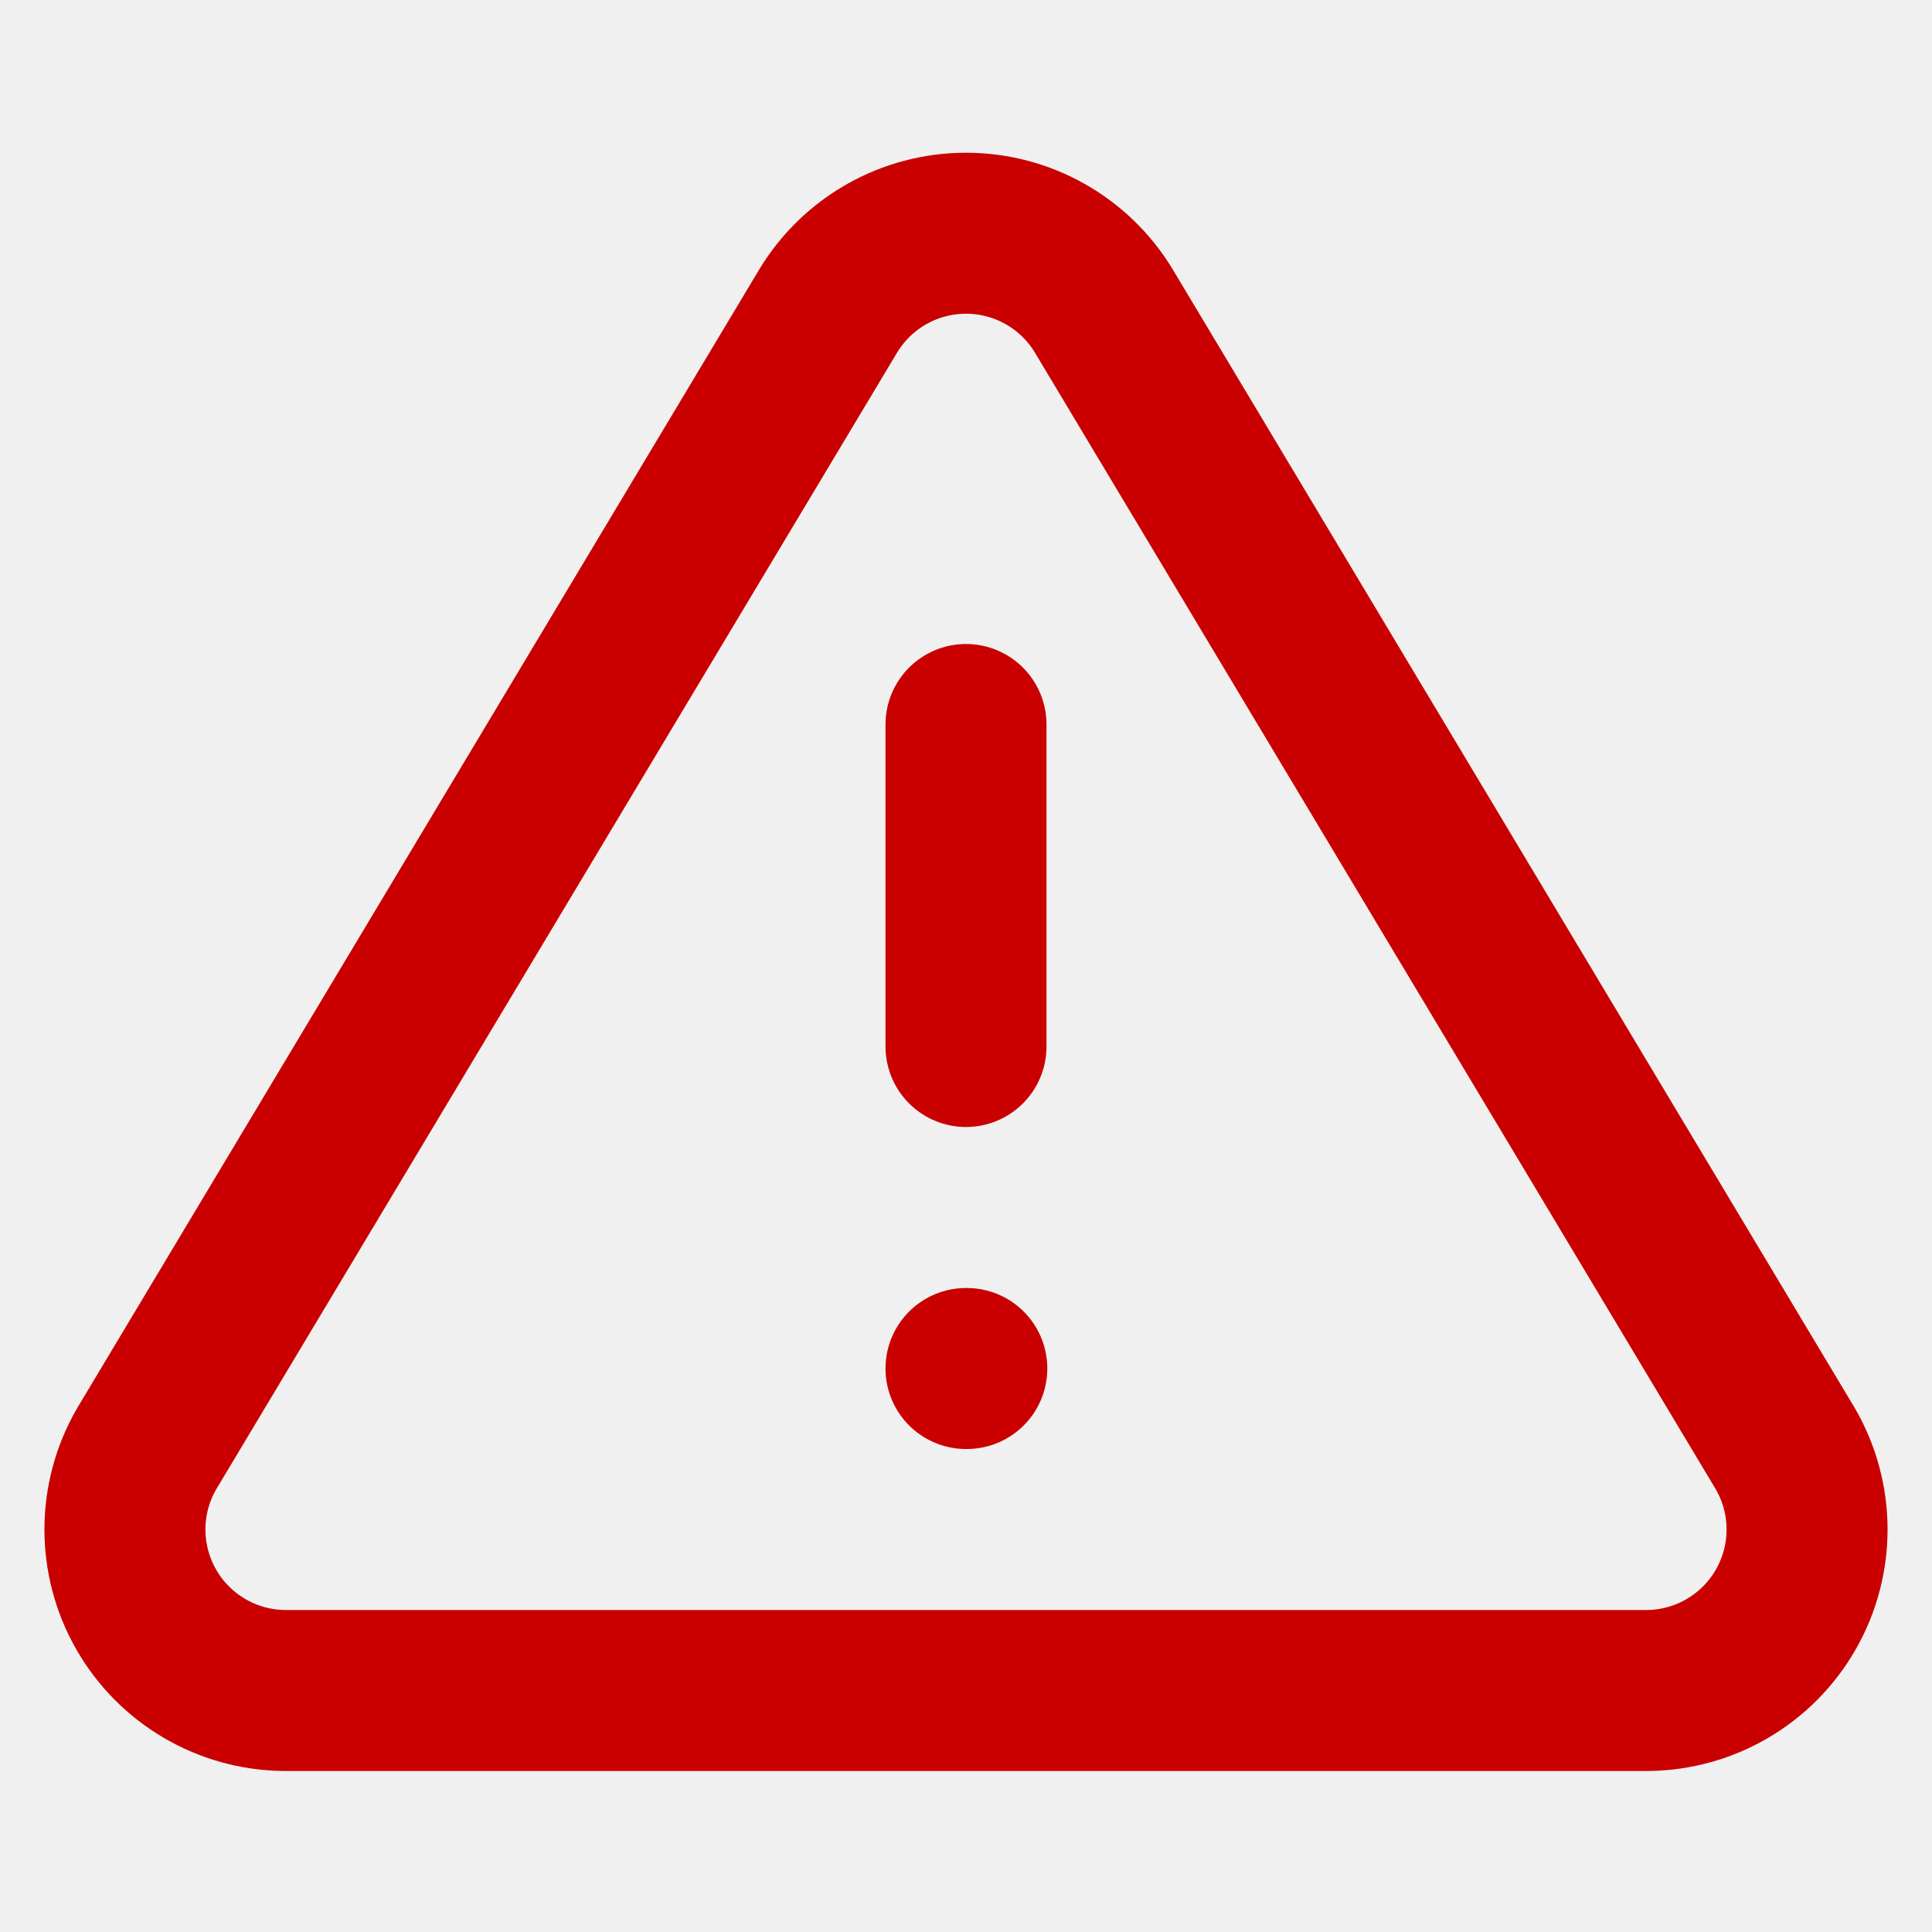
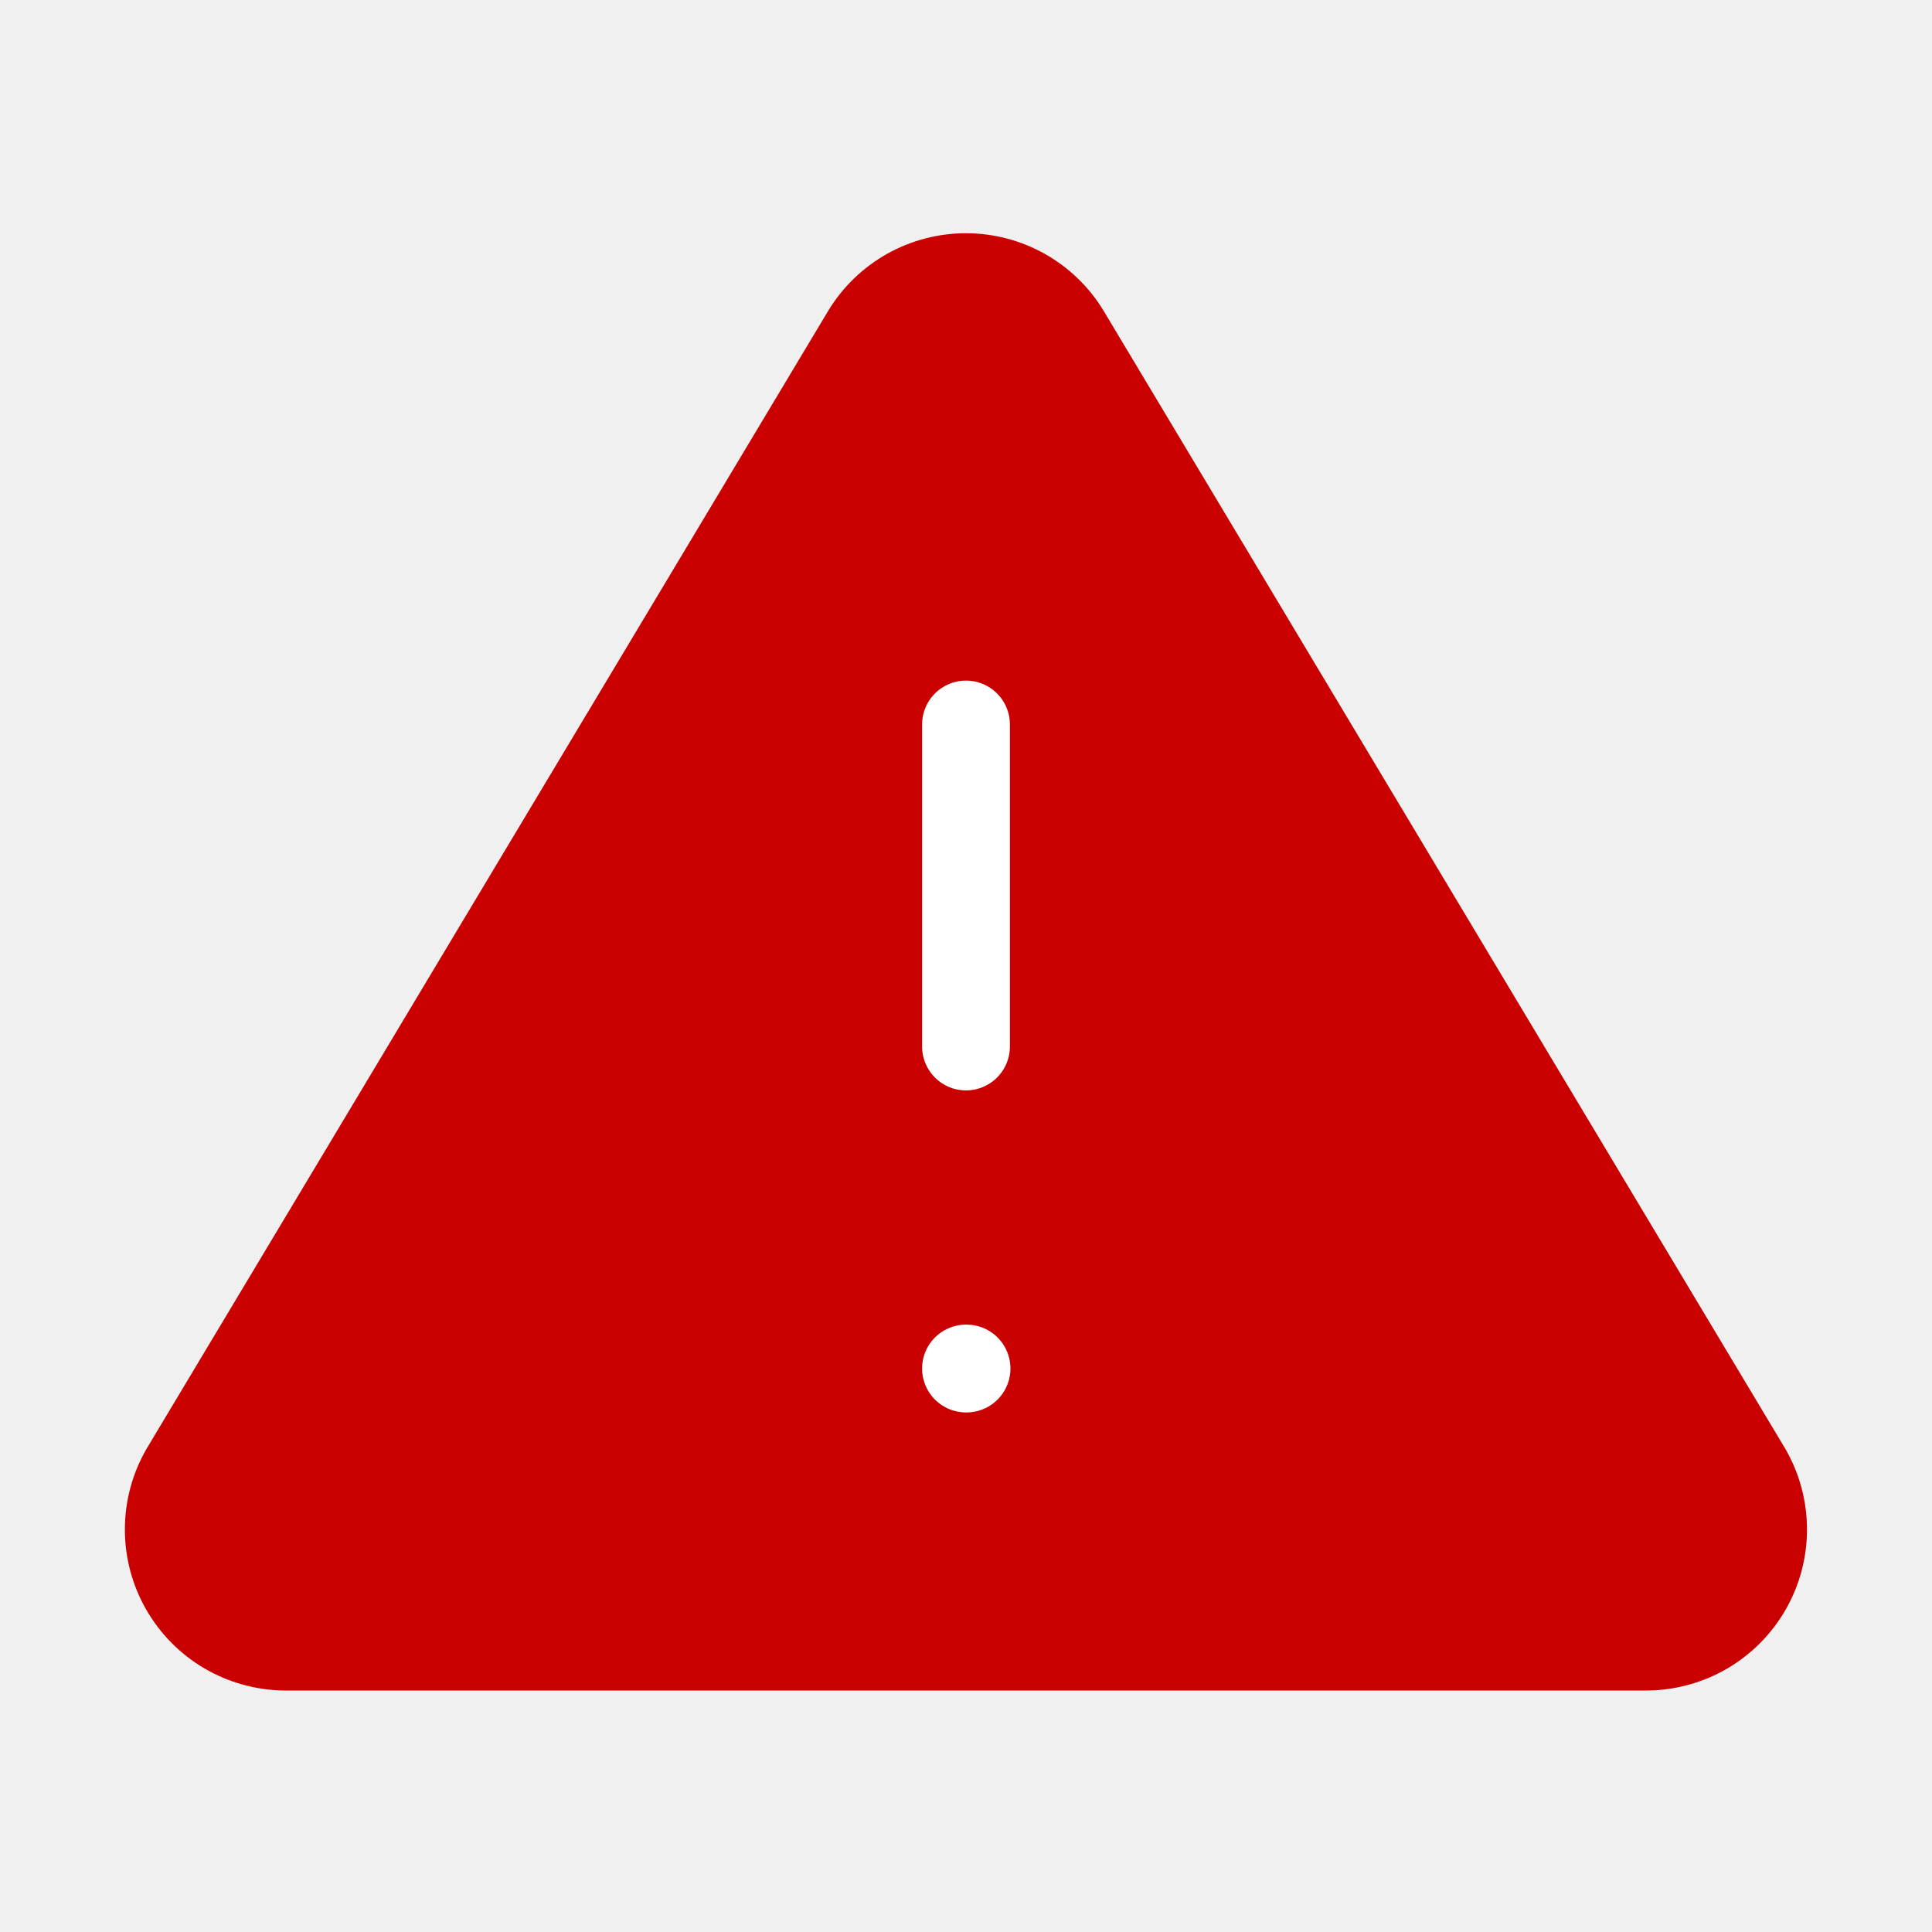
- <svg xmlns="http://www.w3.org/2000/svg" width="24" height="24" viewBox="0 0 24 24" fill="none" stroke="#CA0000" stroke-width="2" stroke-linecap="round" stroke-linejoin="round">
-   <path d="M10.29 3.86L1.82 18a2 2 0 0 0 1.71 3h16.94a2 2 0 0 0 1.71-3L13.71 3.86a2 2 0 0 0-3.42 0z" />
-   <line x1="12" y1="9" x2="12" y2="13" />
-   <line x1="12" y1="17" x2="12.01" y2="17" />
+ <svg xmlns="http://www.w3.org/2000/svg" width="44" height="44" viewBox="0 0 44 44" fill="none">
+   <path d="M18.863 7.077L3.335 33C3.015 33.554 2.846 34.183 2.844 34.823C2.842 35.463 3.008 36.093 3.325 36.649C3.642 37.205 4.099 37.669 4.651 37.994C5.203 38.318 5.83 38.493 6.47 38.5H37.527C38.167 38.493 38.794 38.318 39.346 37.994C39.898 37.669 40.355 37.205 40.672 36.649C40.989 36.093 41.155 35.463 41.153 34.823C41.151 34.183 40.982 33.554 40.662 33L25.133 7.077C24.807 6.538 24.346 6.092 23.797 5.783C23.248 5.474 22.629 5.312 21.998 5.312C21.368 5.312 20.749 5.474 20.2 5.783C19.651 6.092 19.19 6.538 18.863 7.077Z" fill="#CA0000" />
+   <path d="M22 16.5V23.833" stroke="white" stroke-width="2" stroke-linecap="round" stroke-linejoin="round" />
+   <path d="M22 31.167H22.012" stroke="white" stroke-width="2" stroke-linecap="round" stroke-linejoin="round" />
</svg>
